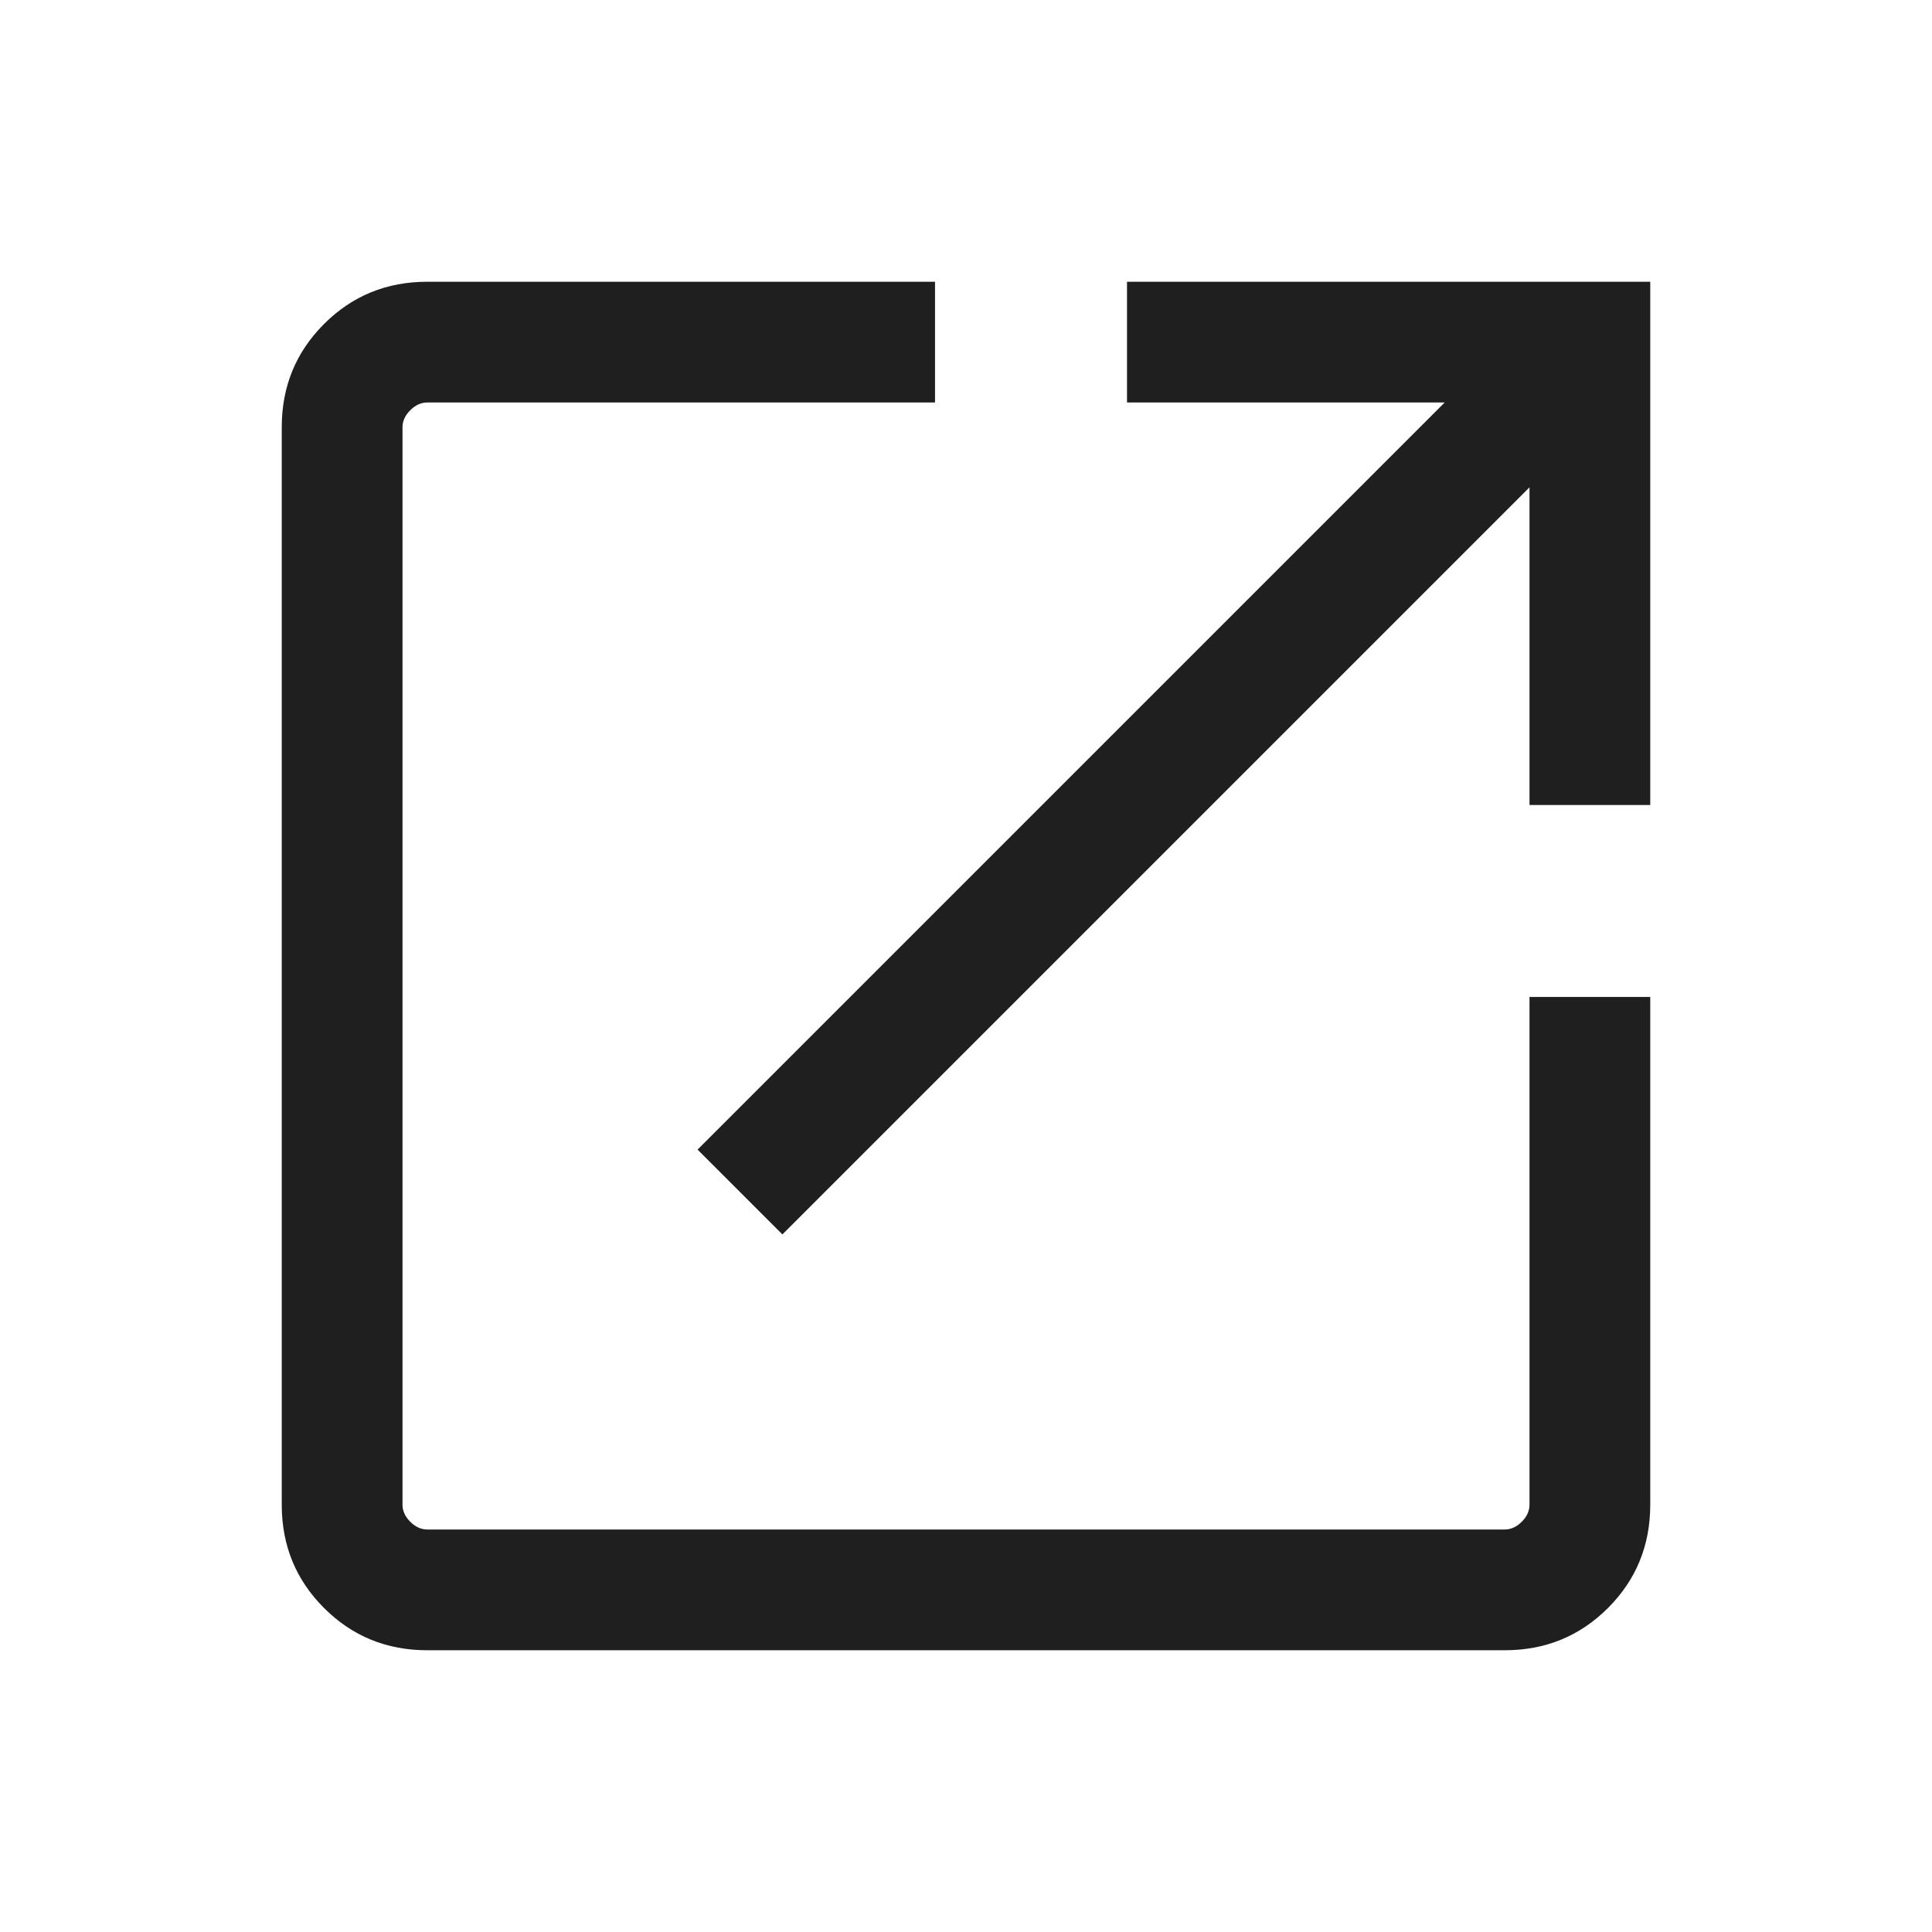
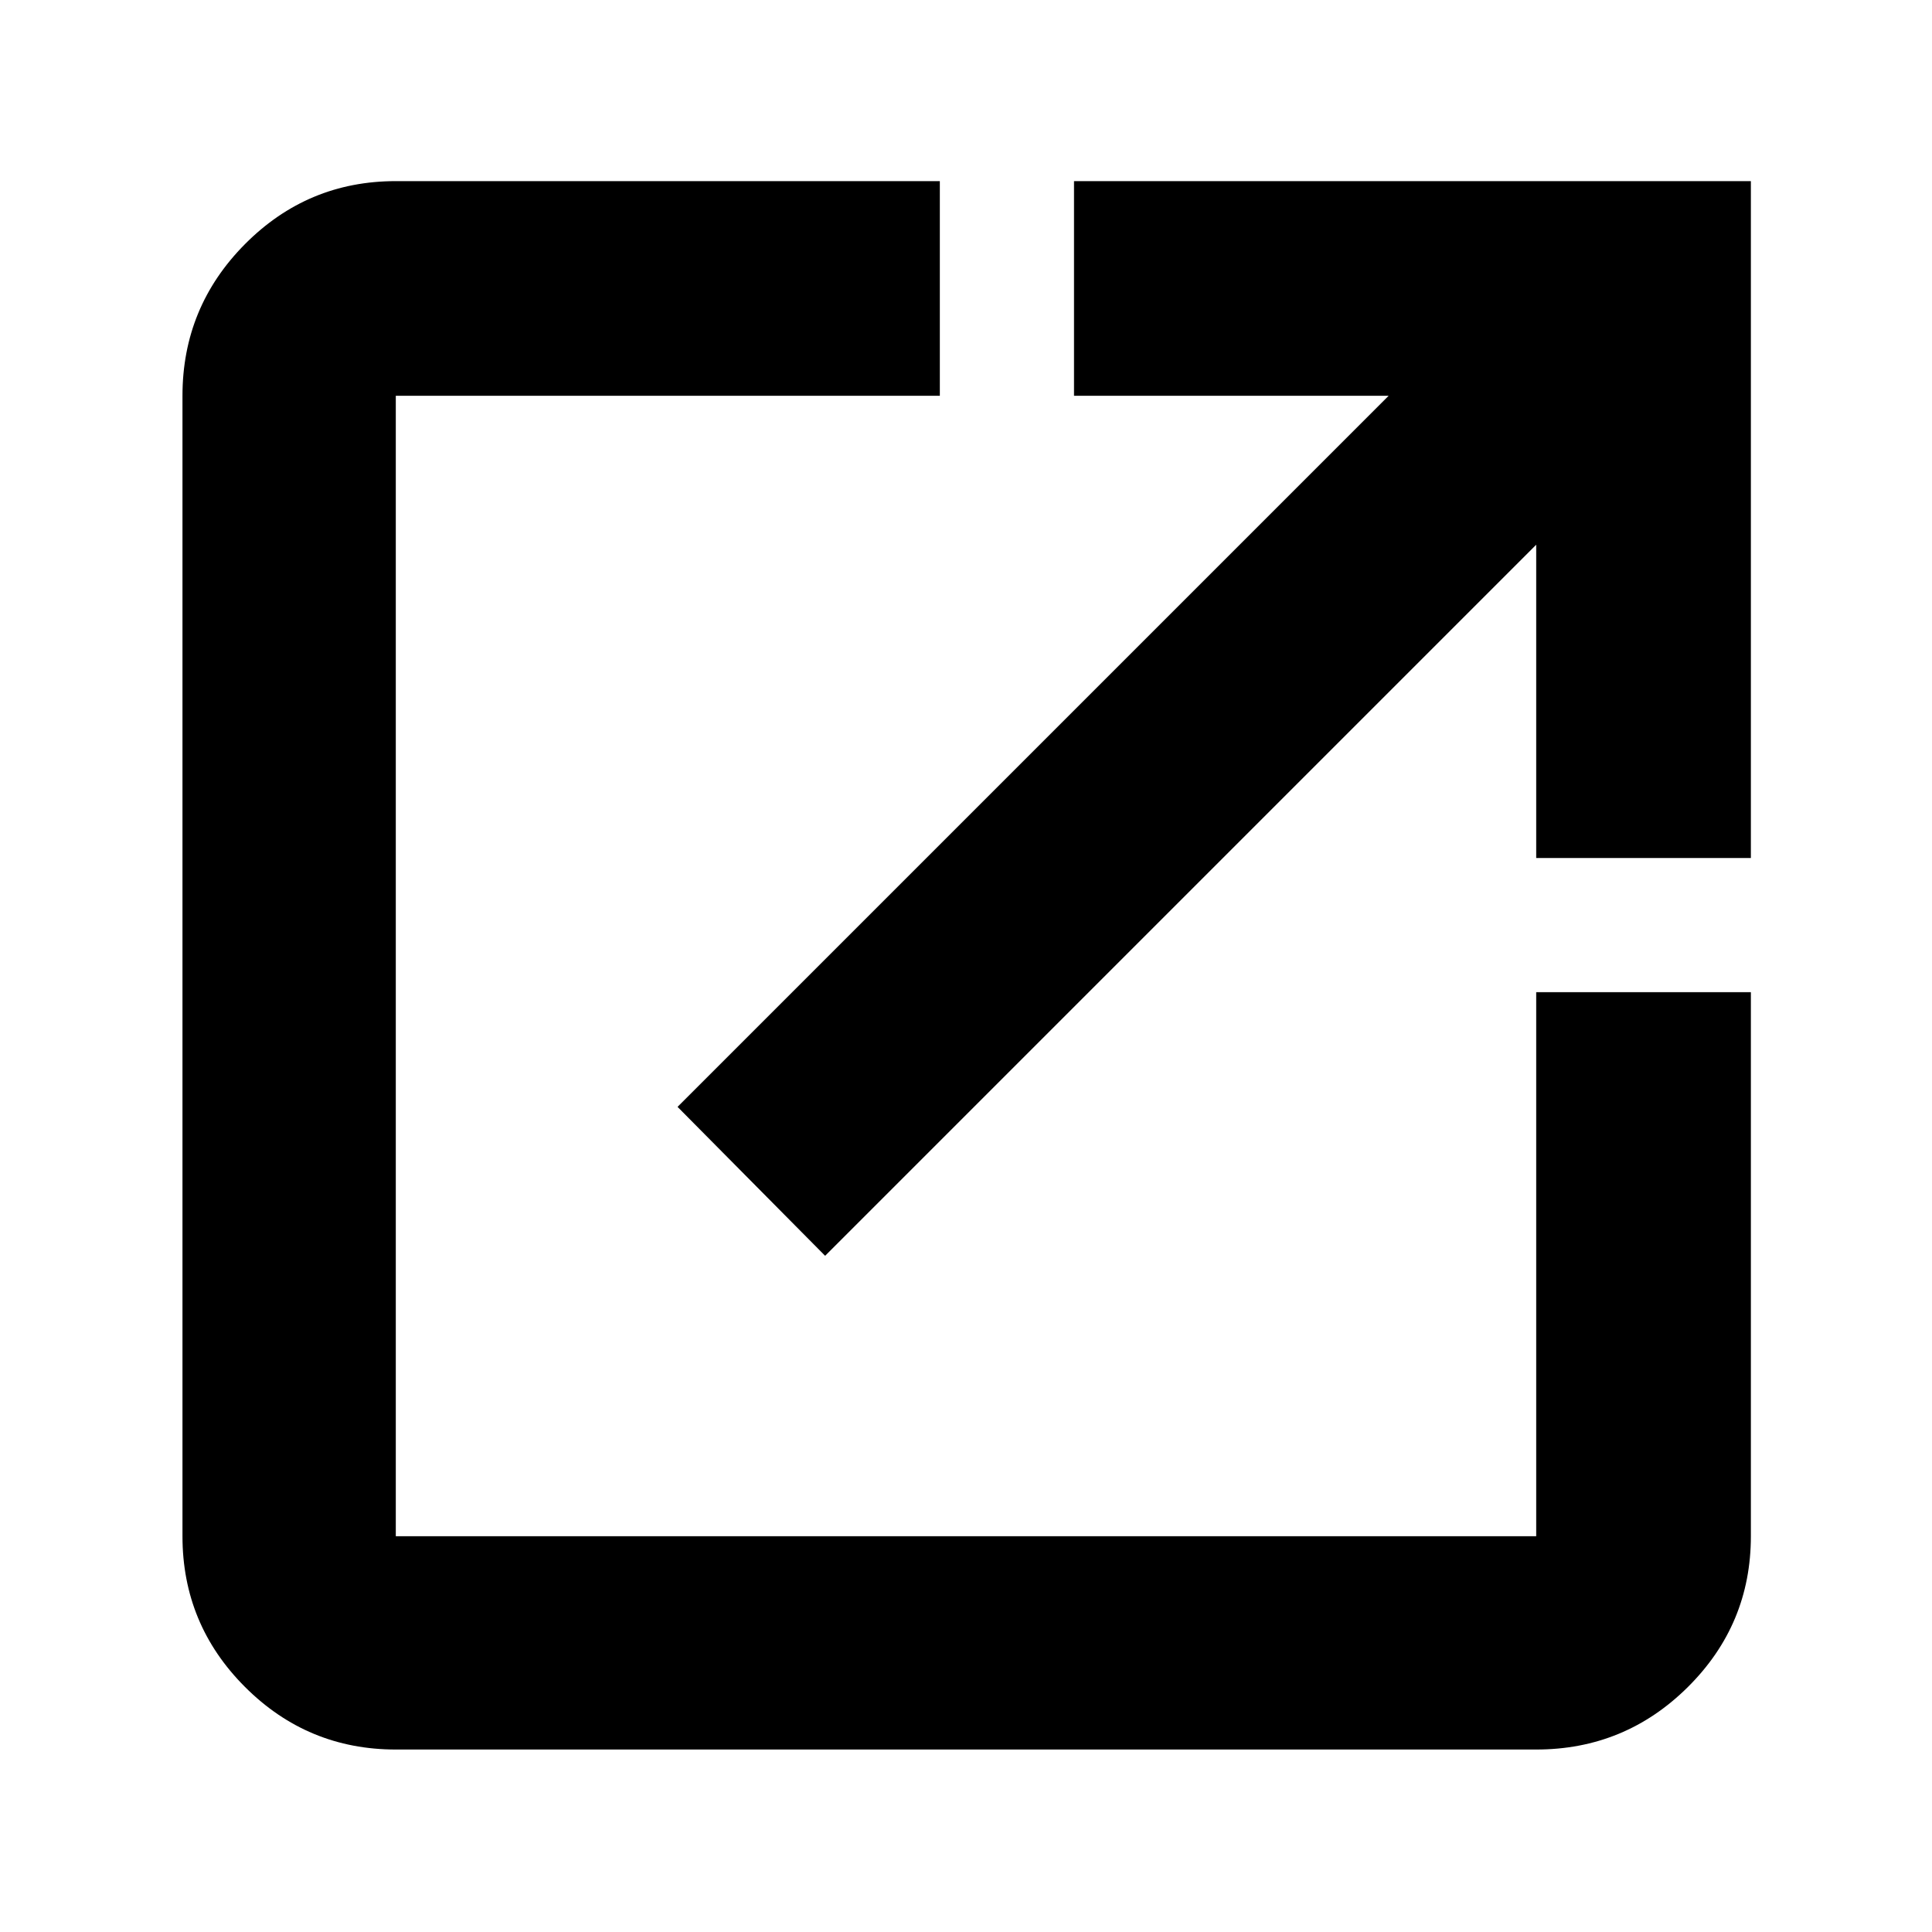
- <svg xmlns="http://www.w3.org/2000/svg" height="24px" viewBox="0 -960 960 960" width="24px" fill="#1f1f1f">
-   <path d="M212.31-140Q182-140 161-161q-21-21-21-51.31v-535.38Q140-778 161-799q21-21 51.31-21h252.3v60h-252.3q-4.62 0-8.46 3.85-3.85 3.84-3.85 8.46v535.38q0 4.62 3.85 8.46 3.84 3.85 8.46 3.85h535.38q4.62 0 8.46-3.85 3.85-3.84 3.85-8.46v-252.3h60v252.3Q820-182 799-161q-21 21-51.31 21H212.31Zm176.46-206.62-42.15-42.15L717.85-760H560v-60h260v260h-60v-157.85L388.77-346.62Z" />
+ <svg xmlns="http://www.w3.org/2000/svg" height="40px" viewBox="0 -960 960 960" width="40px" fill="#000000">
+   <path d="M196.67-90.67q-43.83 0-74.92-31.08-31.08-31.09-31.08-74.92v-566.66q0-44.1 31.08-75.39Q152.84-870 196.67-870H467v106.67H196.67v566.66h566.66V-467H870v270.33q0 43.83-31.28 74.92-31.29 31.08-75.39 31.08H196.67ZM410-336l-73.33-74L690-763.33H533.67V-870H870v336.33H763.33v-155.66L410-336Z" />
</svg>
